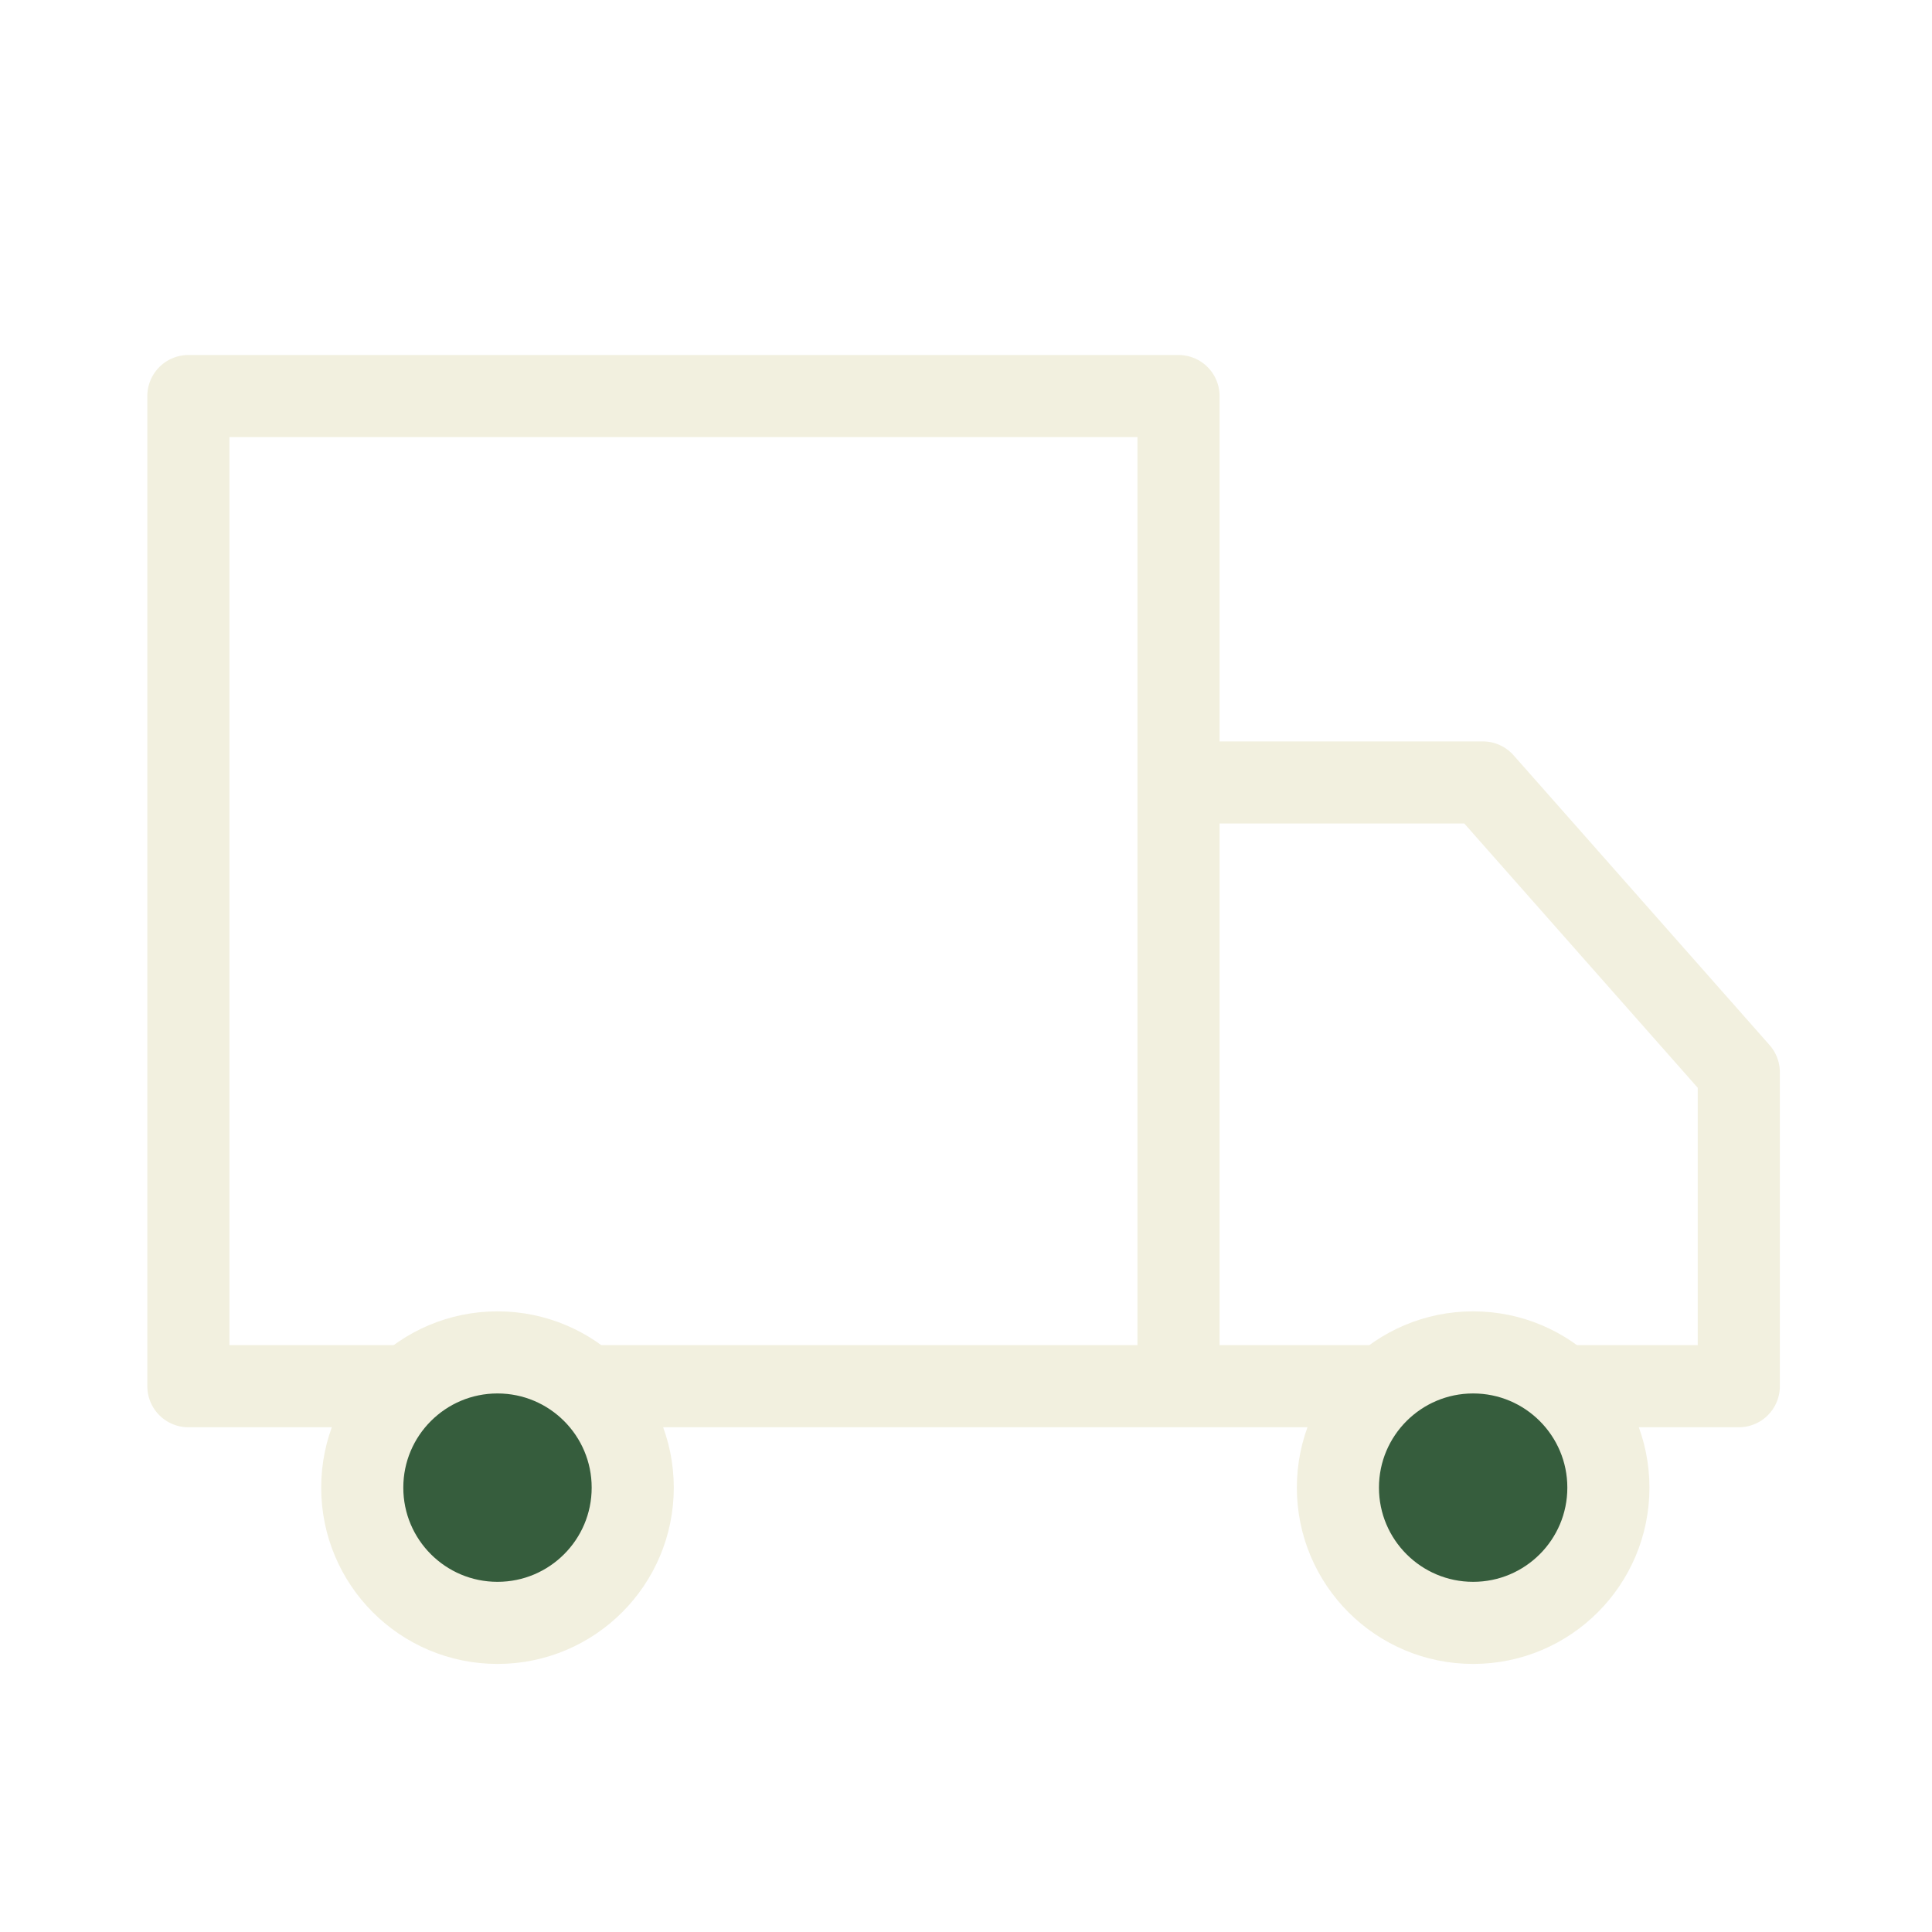
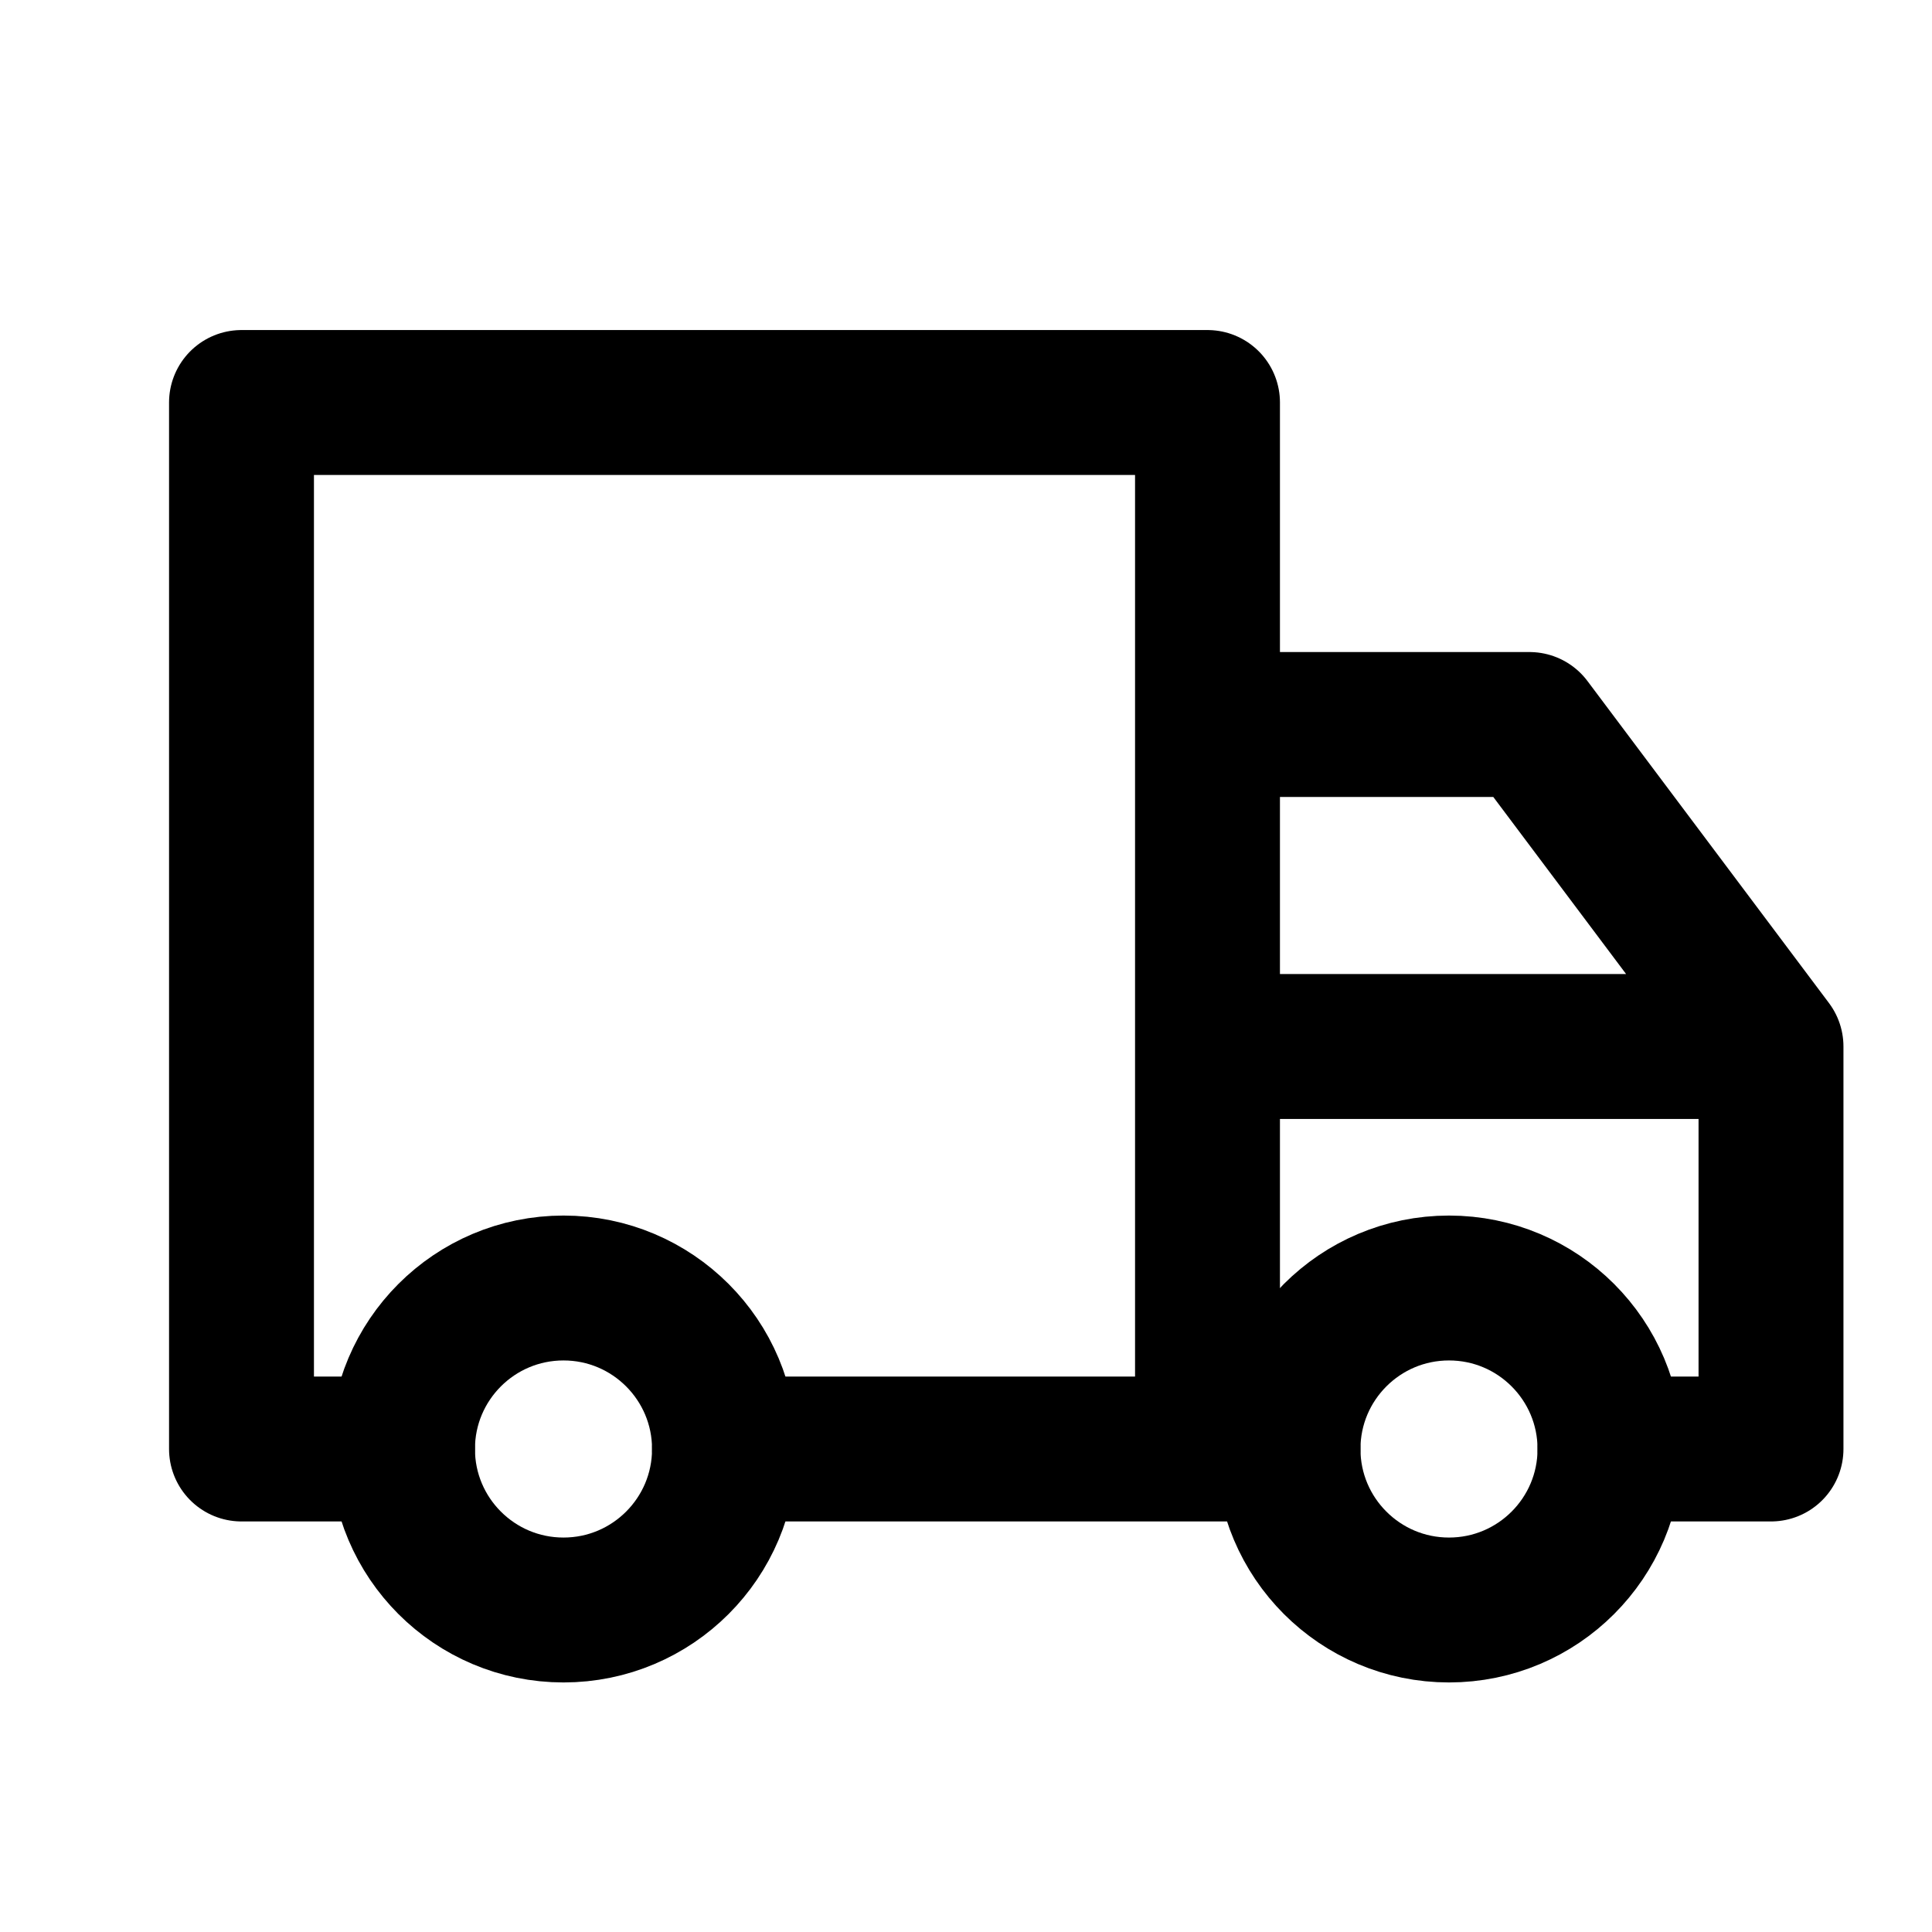
- <svg xmlns="http://www.w3.org/2000/svg" viewBox="0 0 40 40" fill="none">
-   <path d="M3.9 8.2h20.5v20.5H3.9V8.2ZM24.4 16.2h6.3l5.3 6v6.5H24.4" stroke="#f2f0df" stroke-width="1.7" stroke-linecap="round" stroke-linejoin="round" />
-   <circle cx="10.3" cy="30.8" r="2.8" fill="#365d3d" stroke="#f2f0df" stroke-width="1.7" />
-   <circle cx="30.5" cy="30.8" r="2.8" fill="#365d3d" stroke="#f2f0df" stroke-width="1.7" />
+ <svg xmlns="http://www.w3.org/2000/svg" viewBox="0 0 24 24" fill="none" stroke="currentColor" stroke-width="1.8" stroke-linecap="round" stroke-linejoin="round">
+   <path d="M5 18H3V5h12v13H9M15 9h4l3 4v5h-2M15 18h1M15 13h7" />
+   <circle cx="7" cy="18" r="2" />
+   <circle cx="18" cy="18" r="2" />
</svg>
